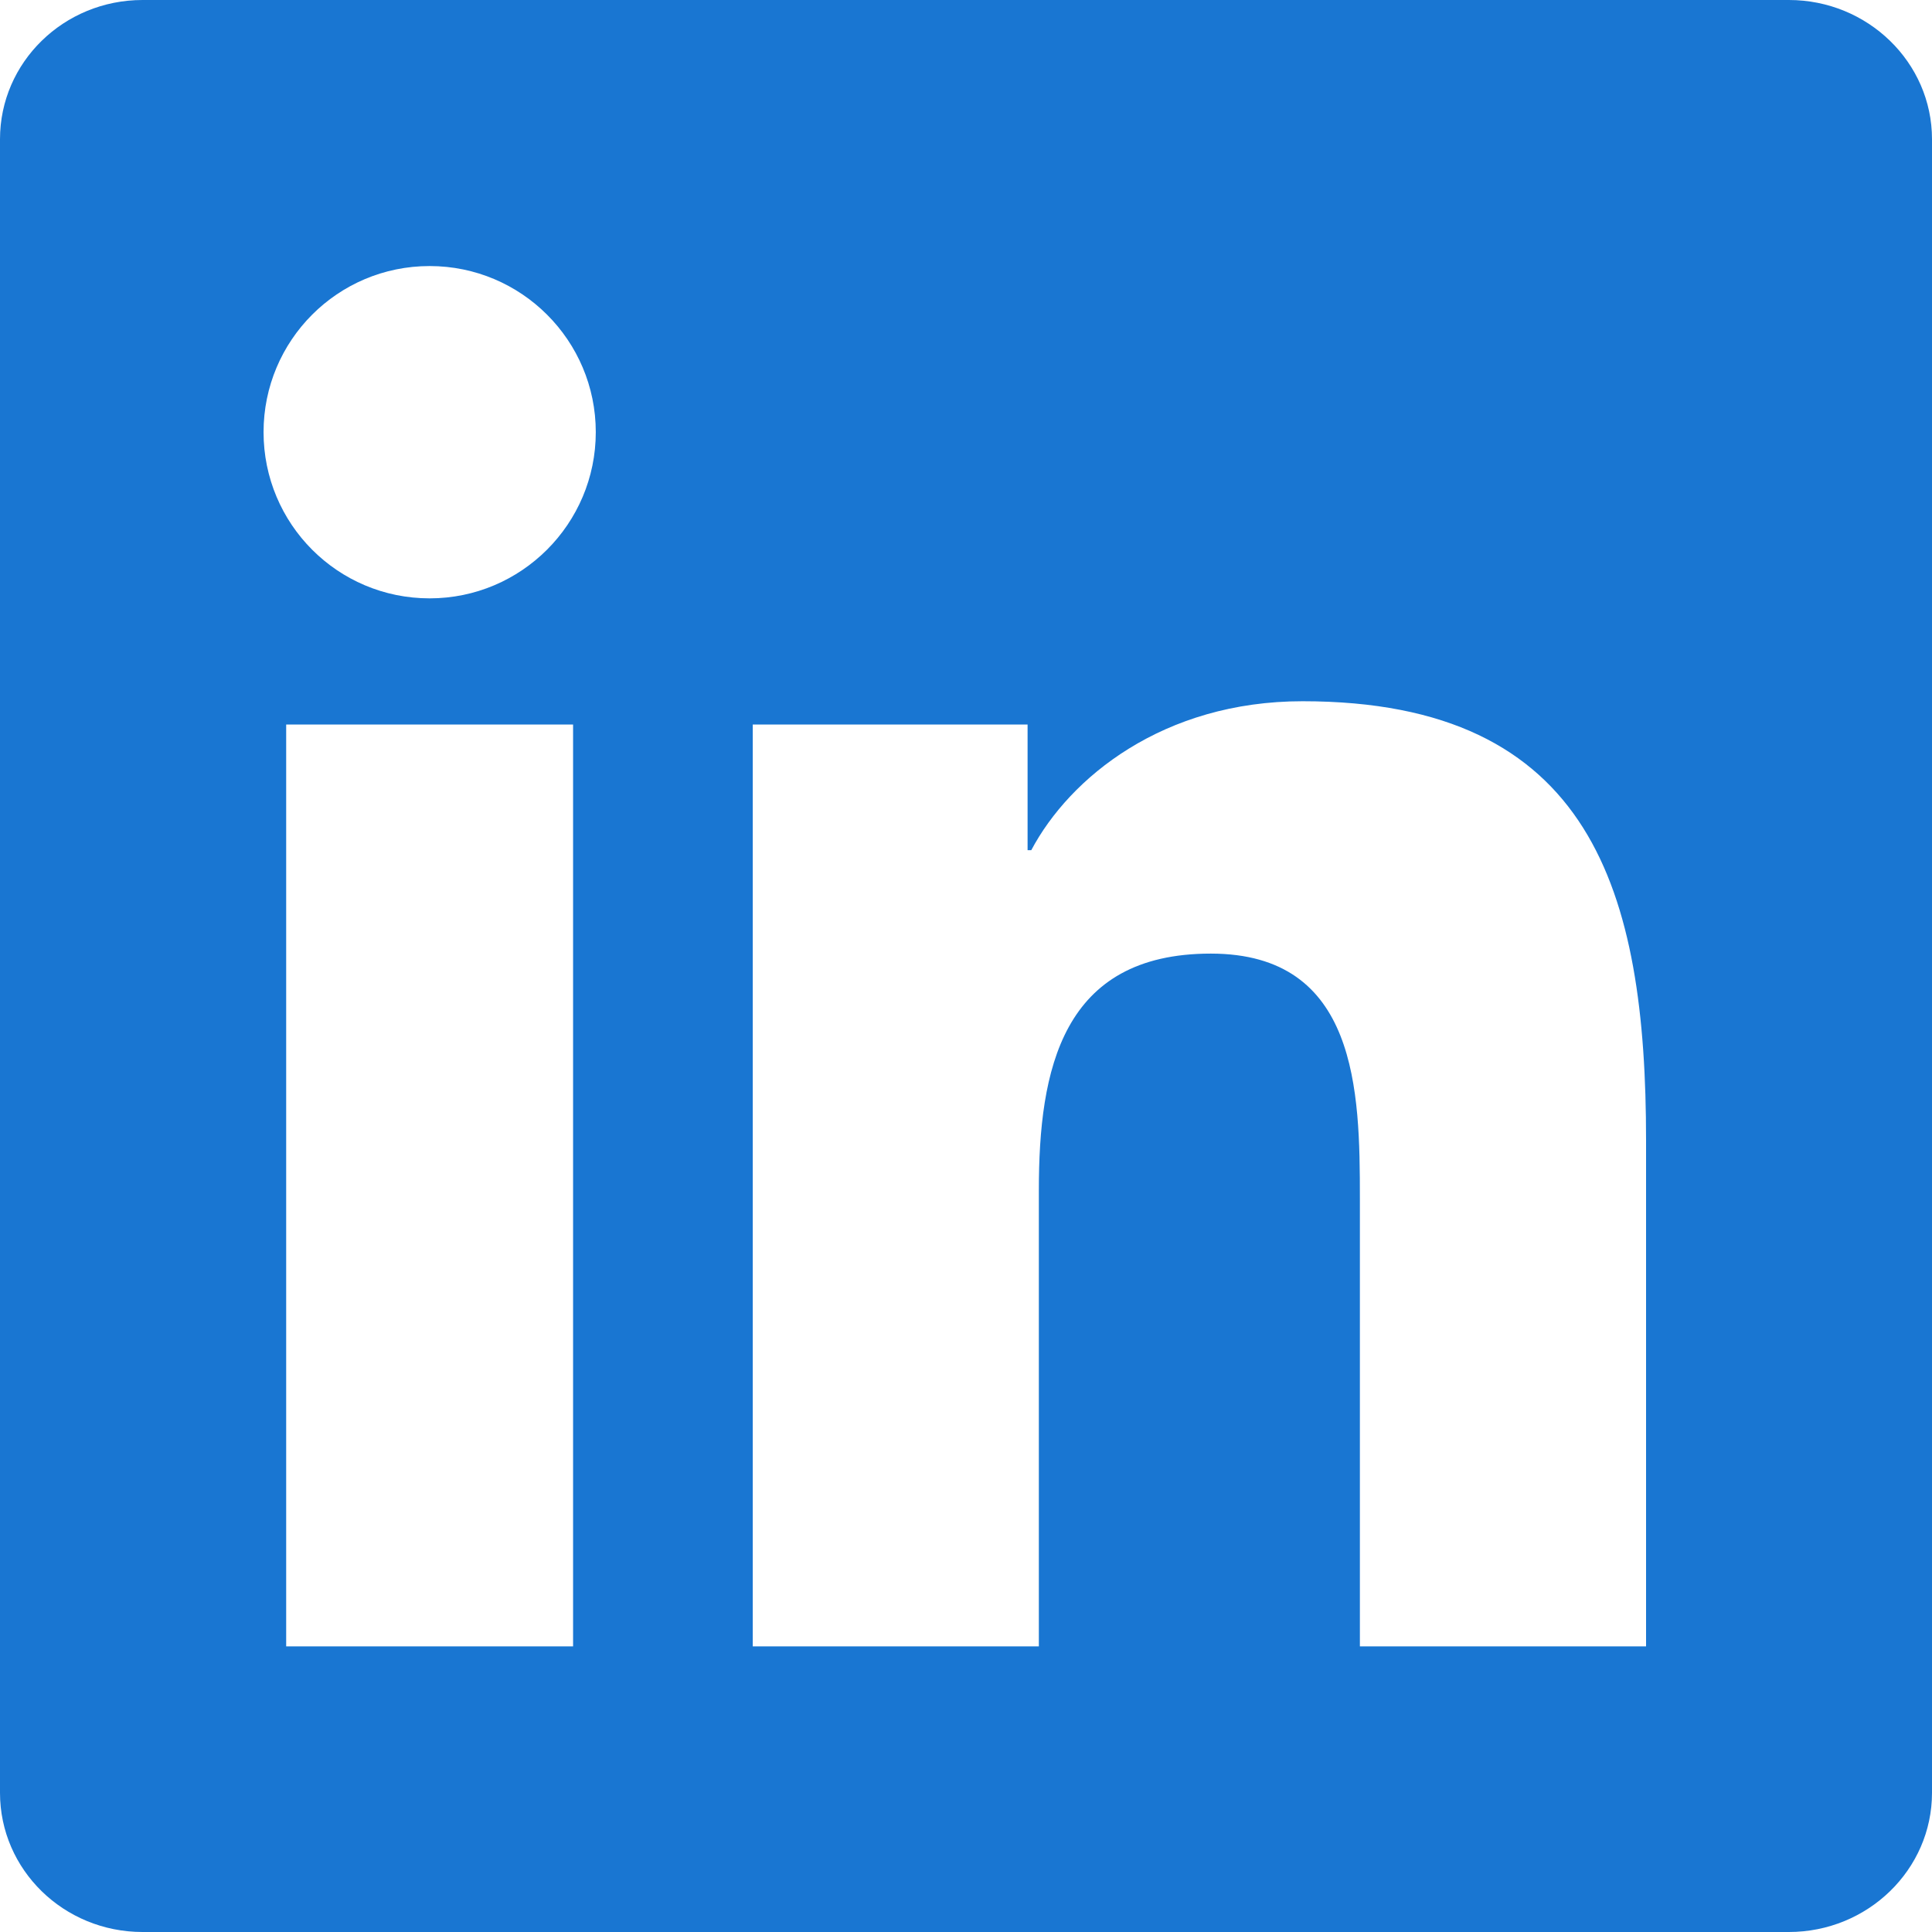
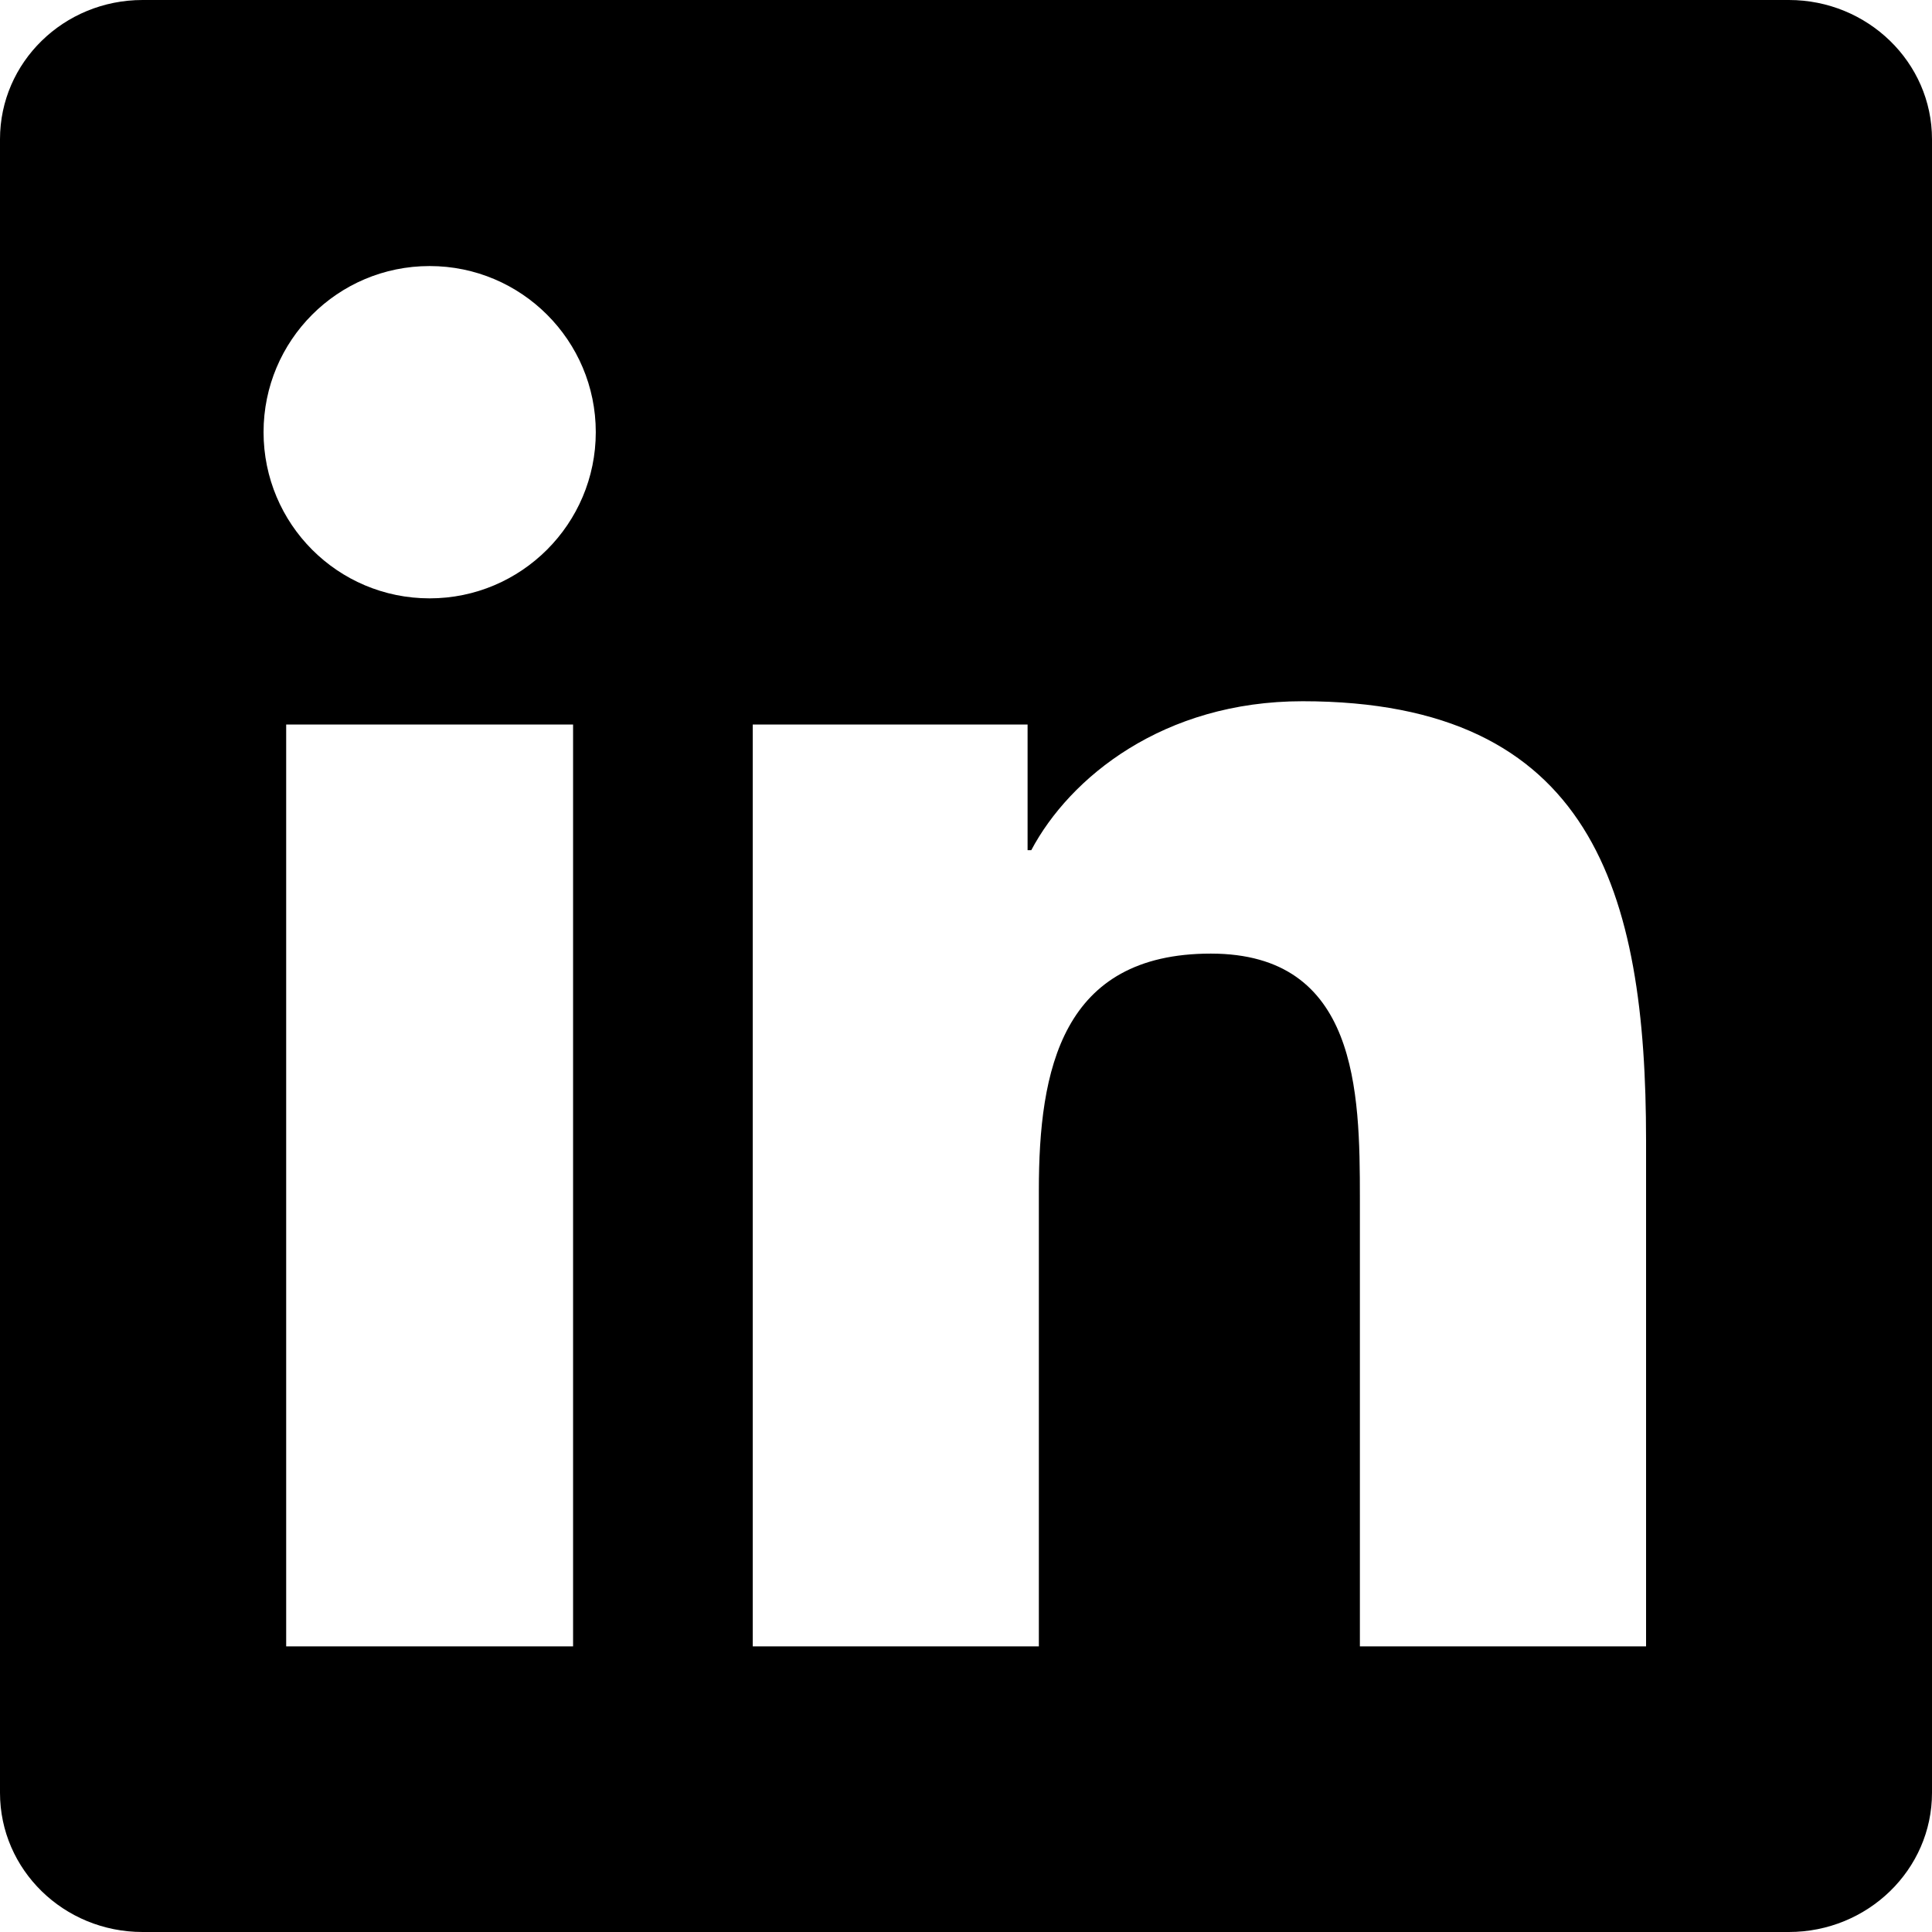
<svg xmlns="http://www.w3.org/2000/svg" role="img" viewBox="0 0 24 24">
-   <path fill="#1976d2" d="M20.447 20.452h-3.554v-5.569c0-1.328-.027-3.037-1.852-3.037-1.853 0-2.136 1.445-2.136 2.939v5.667H9.351V9h3.414v1.561h.046c.477-.9 1.637-1.85 3.37-1.85 3.601 0 4.267 2.37 4.267 5.455v6.286zM5.337 7.433c-1.144 0-2.063-.926-2.063-2.065 0-1.138.92-2.063 2.063-2.063 1.14 0 2.064.925 2.064 2.063 0 1.139-.925 2.065-2.064 2.065zm1.782 13.019H3.555V9h3.564v11.452zM22.225 0H1.771C.792 0 0 .774 0 1.729v20.542C0 23.227.792 24 1.771 24h20.451C23.2 24 24 23.227 24 22.271V1.729C24 .774 23.2 0 22.222 0h.003z" />
+   <path d="M20.447 20.452h-3.554v-5.569c0-1.328-.027-3.037-1.852-3.037-1.853 0-2.136 1.445-2.136 2.939v5.667H9.351V9h3.414v1.561h.046c.477-.9 1.637-1.85 3.37-1.85 3.601 0 4.267 2.37 4.267 5.455v6.286zM5.337 7.433c-1.144 0-2.063-.926-2.063-2.065 0-1.138.92-2.063 2.063-2.063 1.14 0 2.064.925 2.064 2.063 0 1.139-.925 2.065-2.064 2.065zm1.782 13.019H3.555V9h3.564v11.452zM22.225 0H1.771C.792 0 0 .774 0 1.729v20.542C0 23.227.792 24 1.771 24h20.451C23.2 24 24 23.227 24 22.271V1.729C24 .774 23.2 0 22.222 0h.003z" />
</svg>
